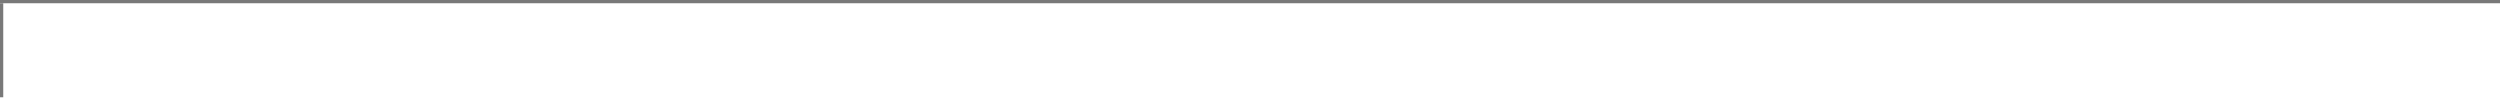
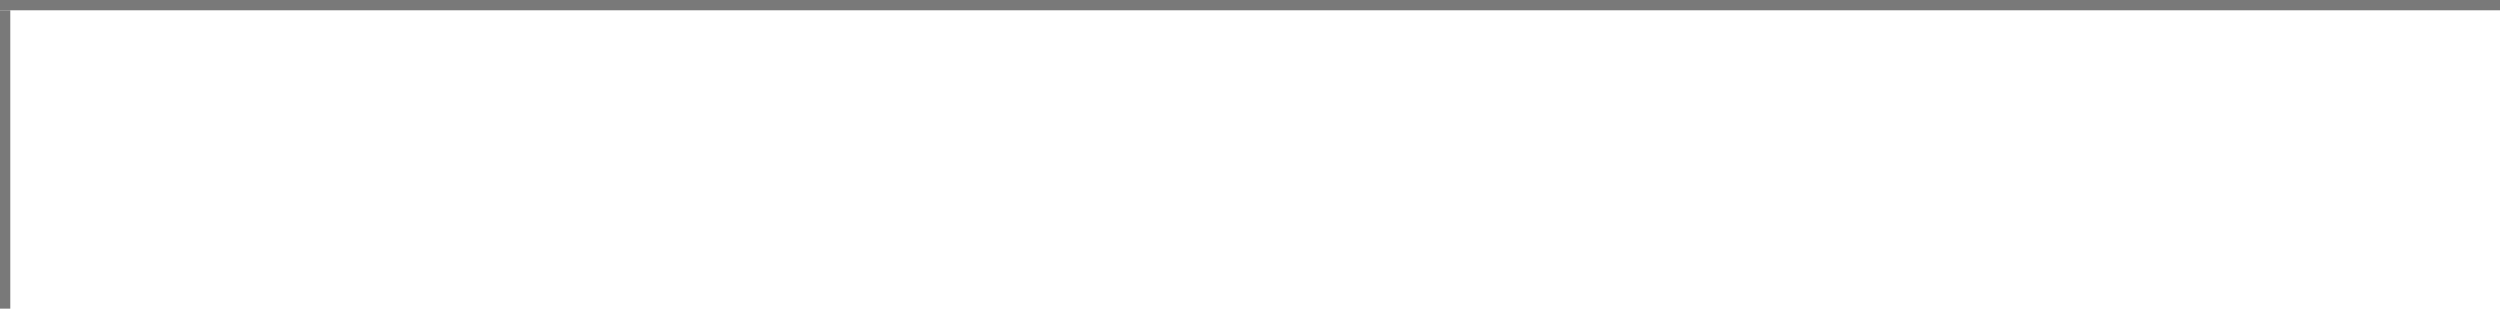
- <svg xmlns="http://www.w3.org/2000/svg" version="1.1" width="771px" height="30px" viewBox="612 1255 771 30">
-   <path d="M 1 1  L 771 1  L 771 30  L 1 30  L 1 1  Z " fill-rule="nonzero" fill="rgba(255, 255, 255, 1)" stroke="none" transform="matrix(1 0 0 1 612 1255 )" class="fill" />
-   <path d="M 0.5 1  L 0.5 30  " stroke-width="1" stroke-dasharray="0" stroke="rgba(121, 121, 121, 1)" fill="none" transform="matrix(1 0 0 1 612 1255 )" class="stroke" />
-   <path d="M 0 0.5  L 771 0.5  " stroke-width="1" stroke-dasharray="0" stroke="rgba(121, 121, 121, 1)" fill="none" transform="matrix(1 0 0 1 612 1255 )" class="stroke" />
+ <svg xmlns="http://www.w3.org/2000/svg" version="1.1" width="243px" height="30px" viewBox="283 1285 243 30">
+   <path d="M 1 1  L 243 1  L 243 30  L 1 30  L 1 1  Z " fill-rule="nonzero" fill="rgba(255, 255, 255, 1)" stroke="none" transform="matrix(1 0 0 1 283 1285 )" class="fill" />
+   <path d="M 0.5 1  L 0.5 30  " stroke-width="1" stroke-dasharray="0" stroke="rgba(121, 121, 121, 1)" fill="none" transform="matrix(1 0 0 1 283 1285 )" class="stroke" />
+   <path d="M 0 0.5  L 243 0.5  " stroke-width="1" stroke-dasharray="0" stroke="rgba(121, 121, 121, 1)" fill="none" transform="matrix(1 0 0 1 283 1285 )" class="stroke" />
</svg>
